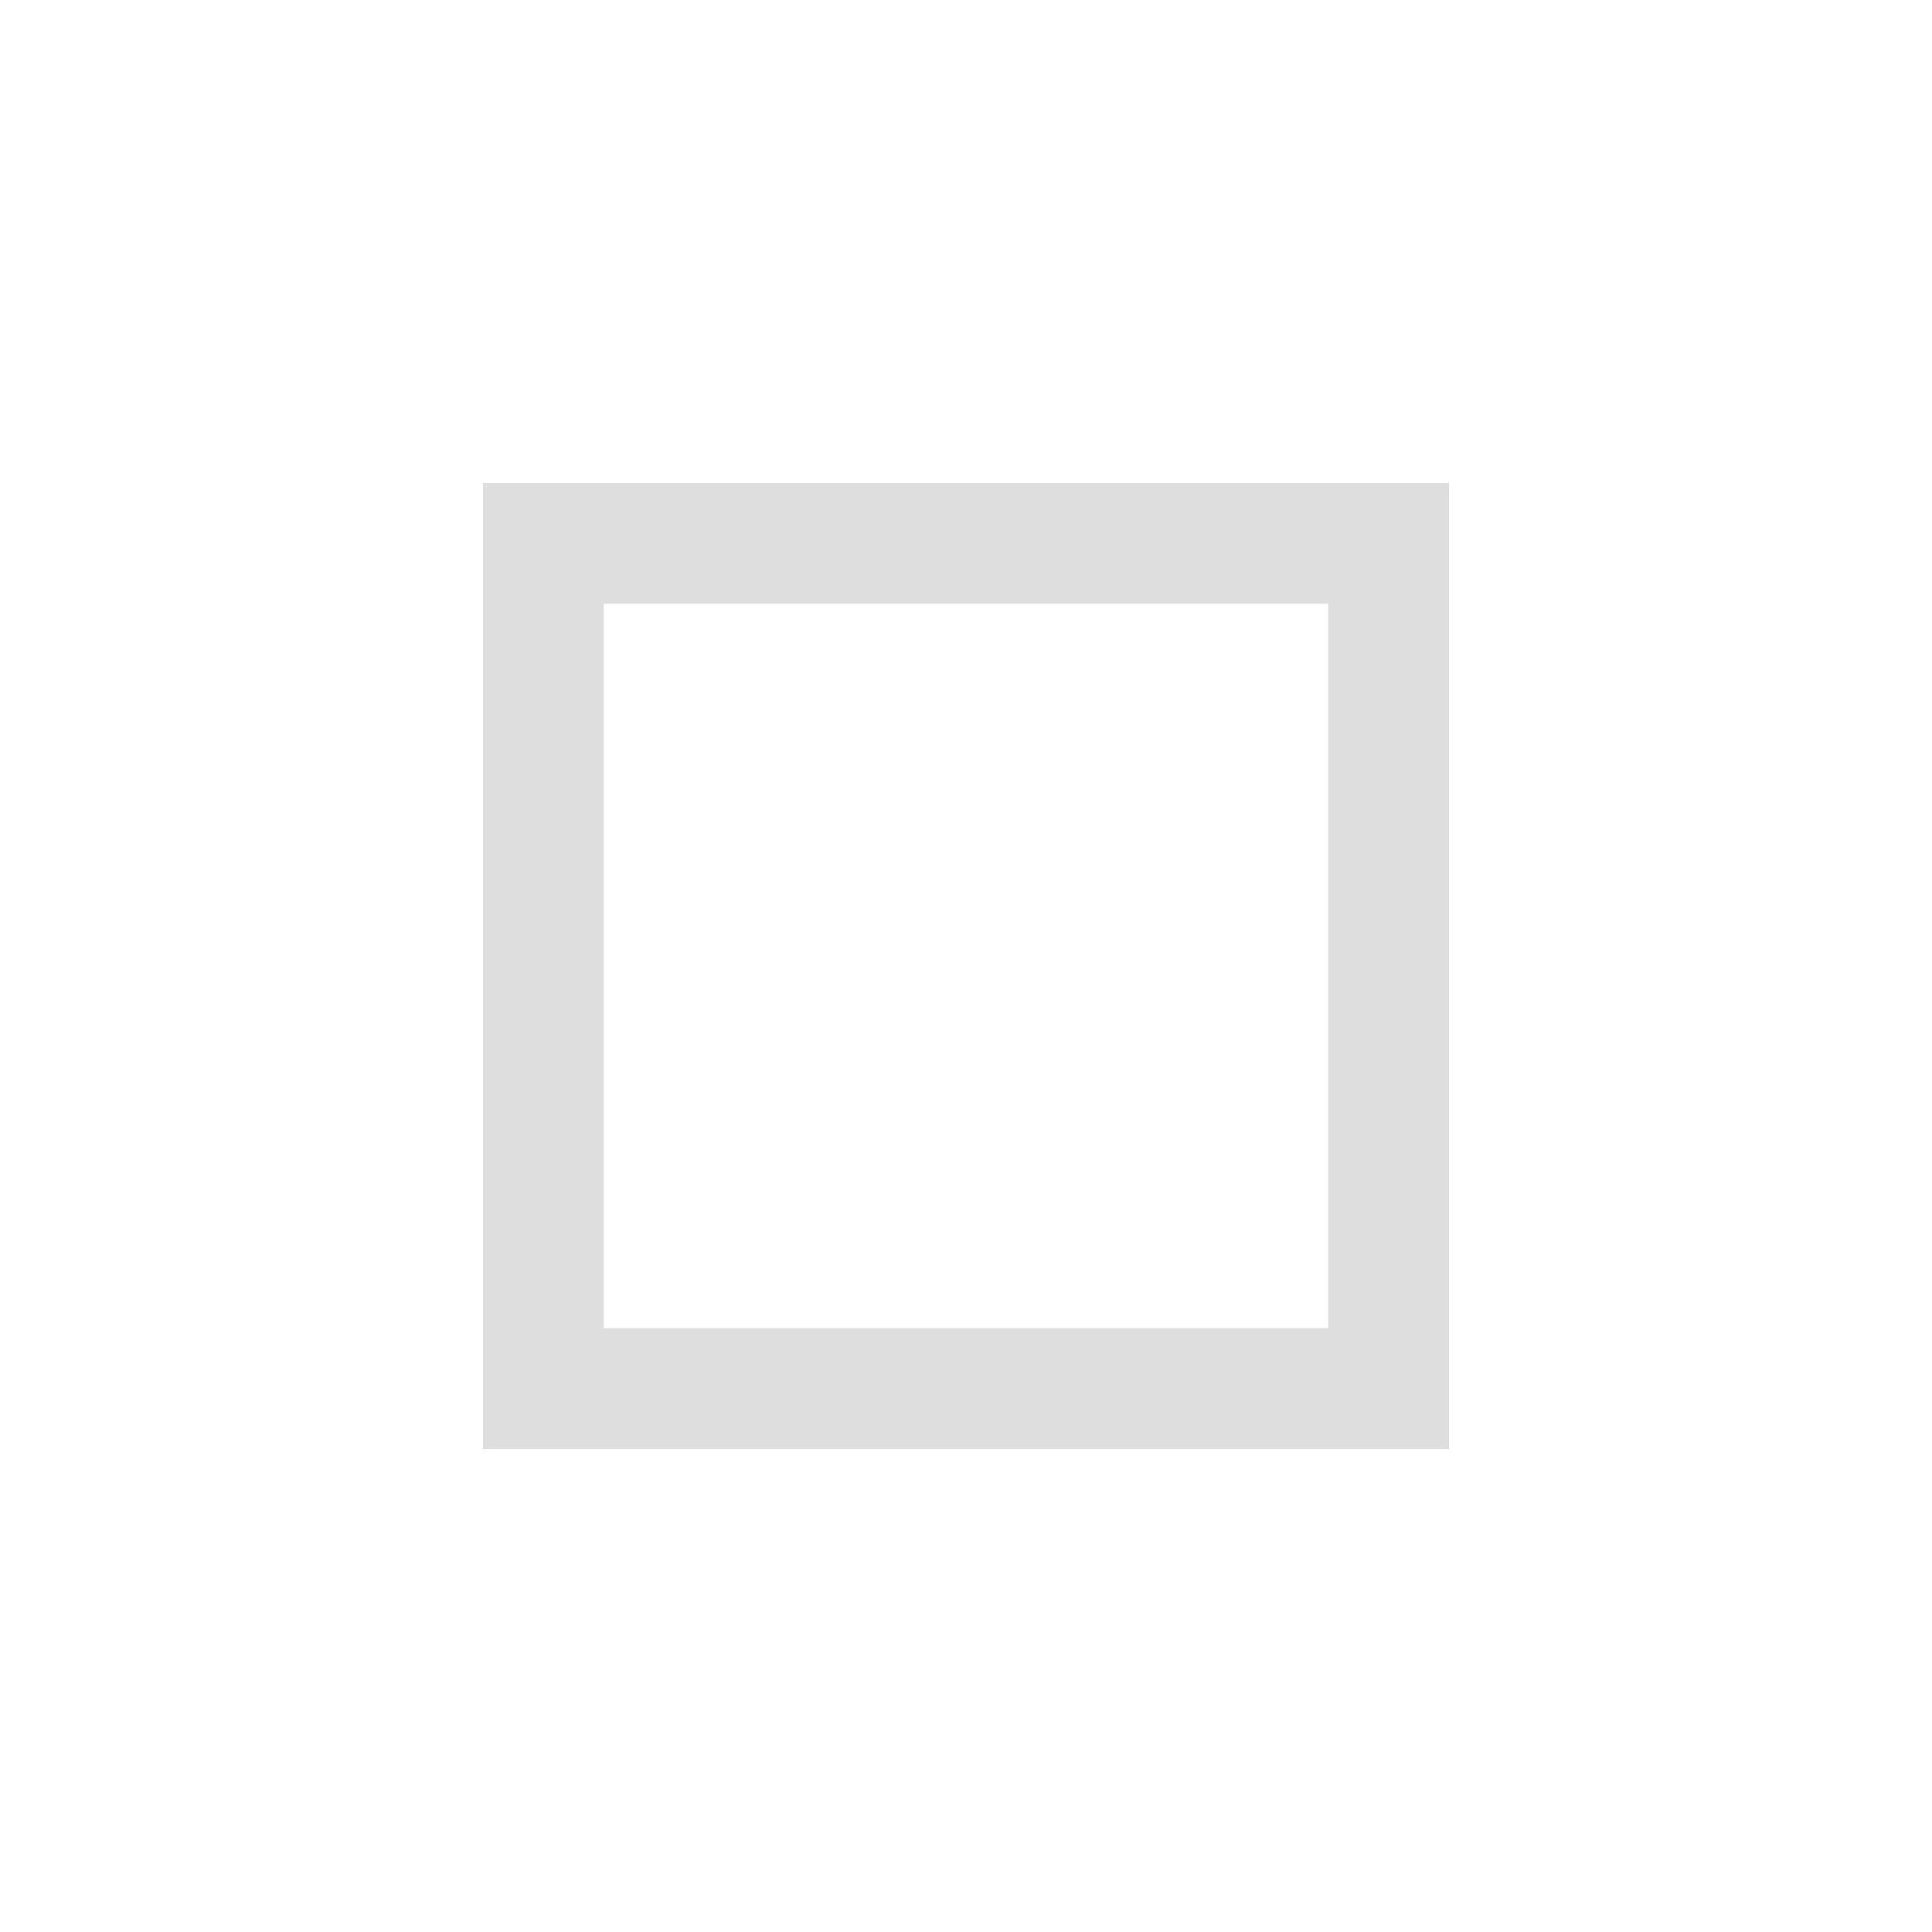
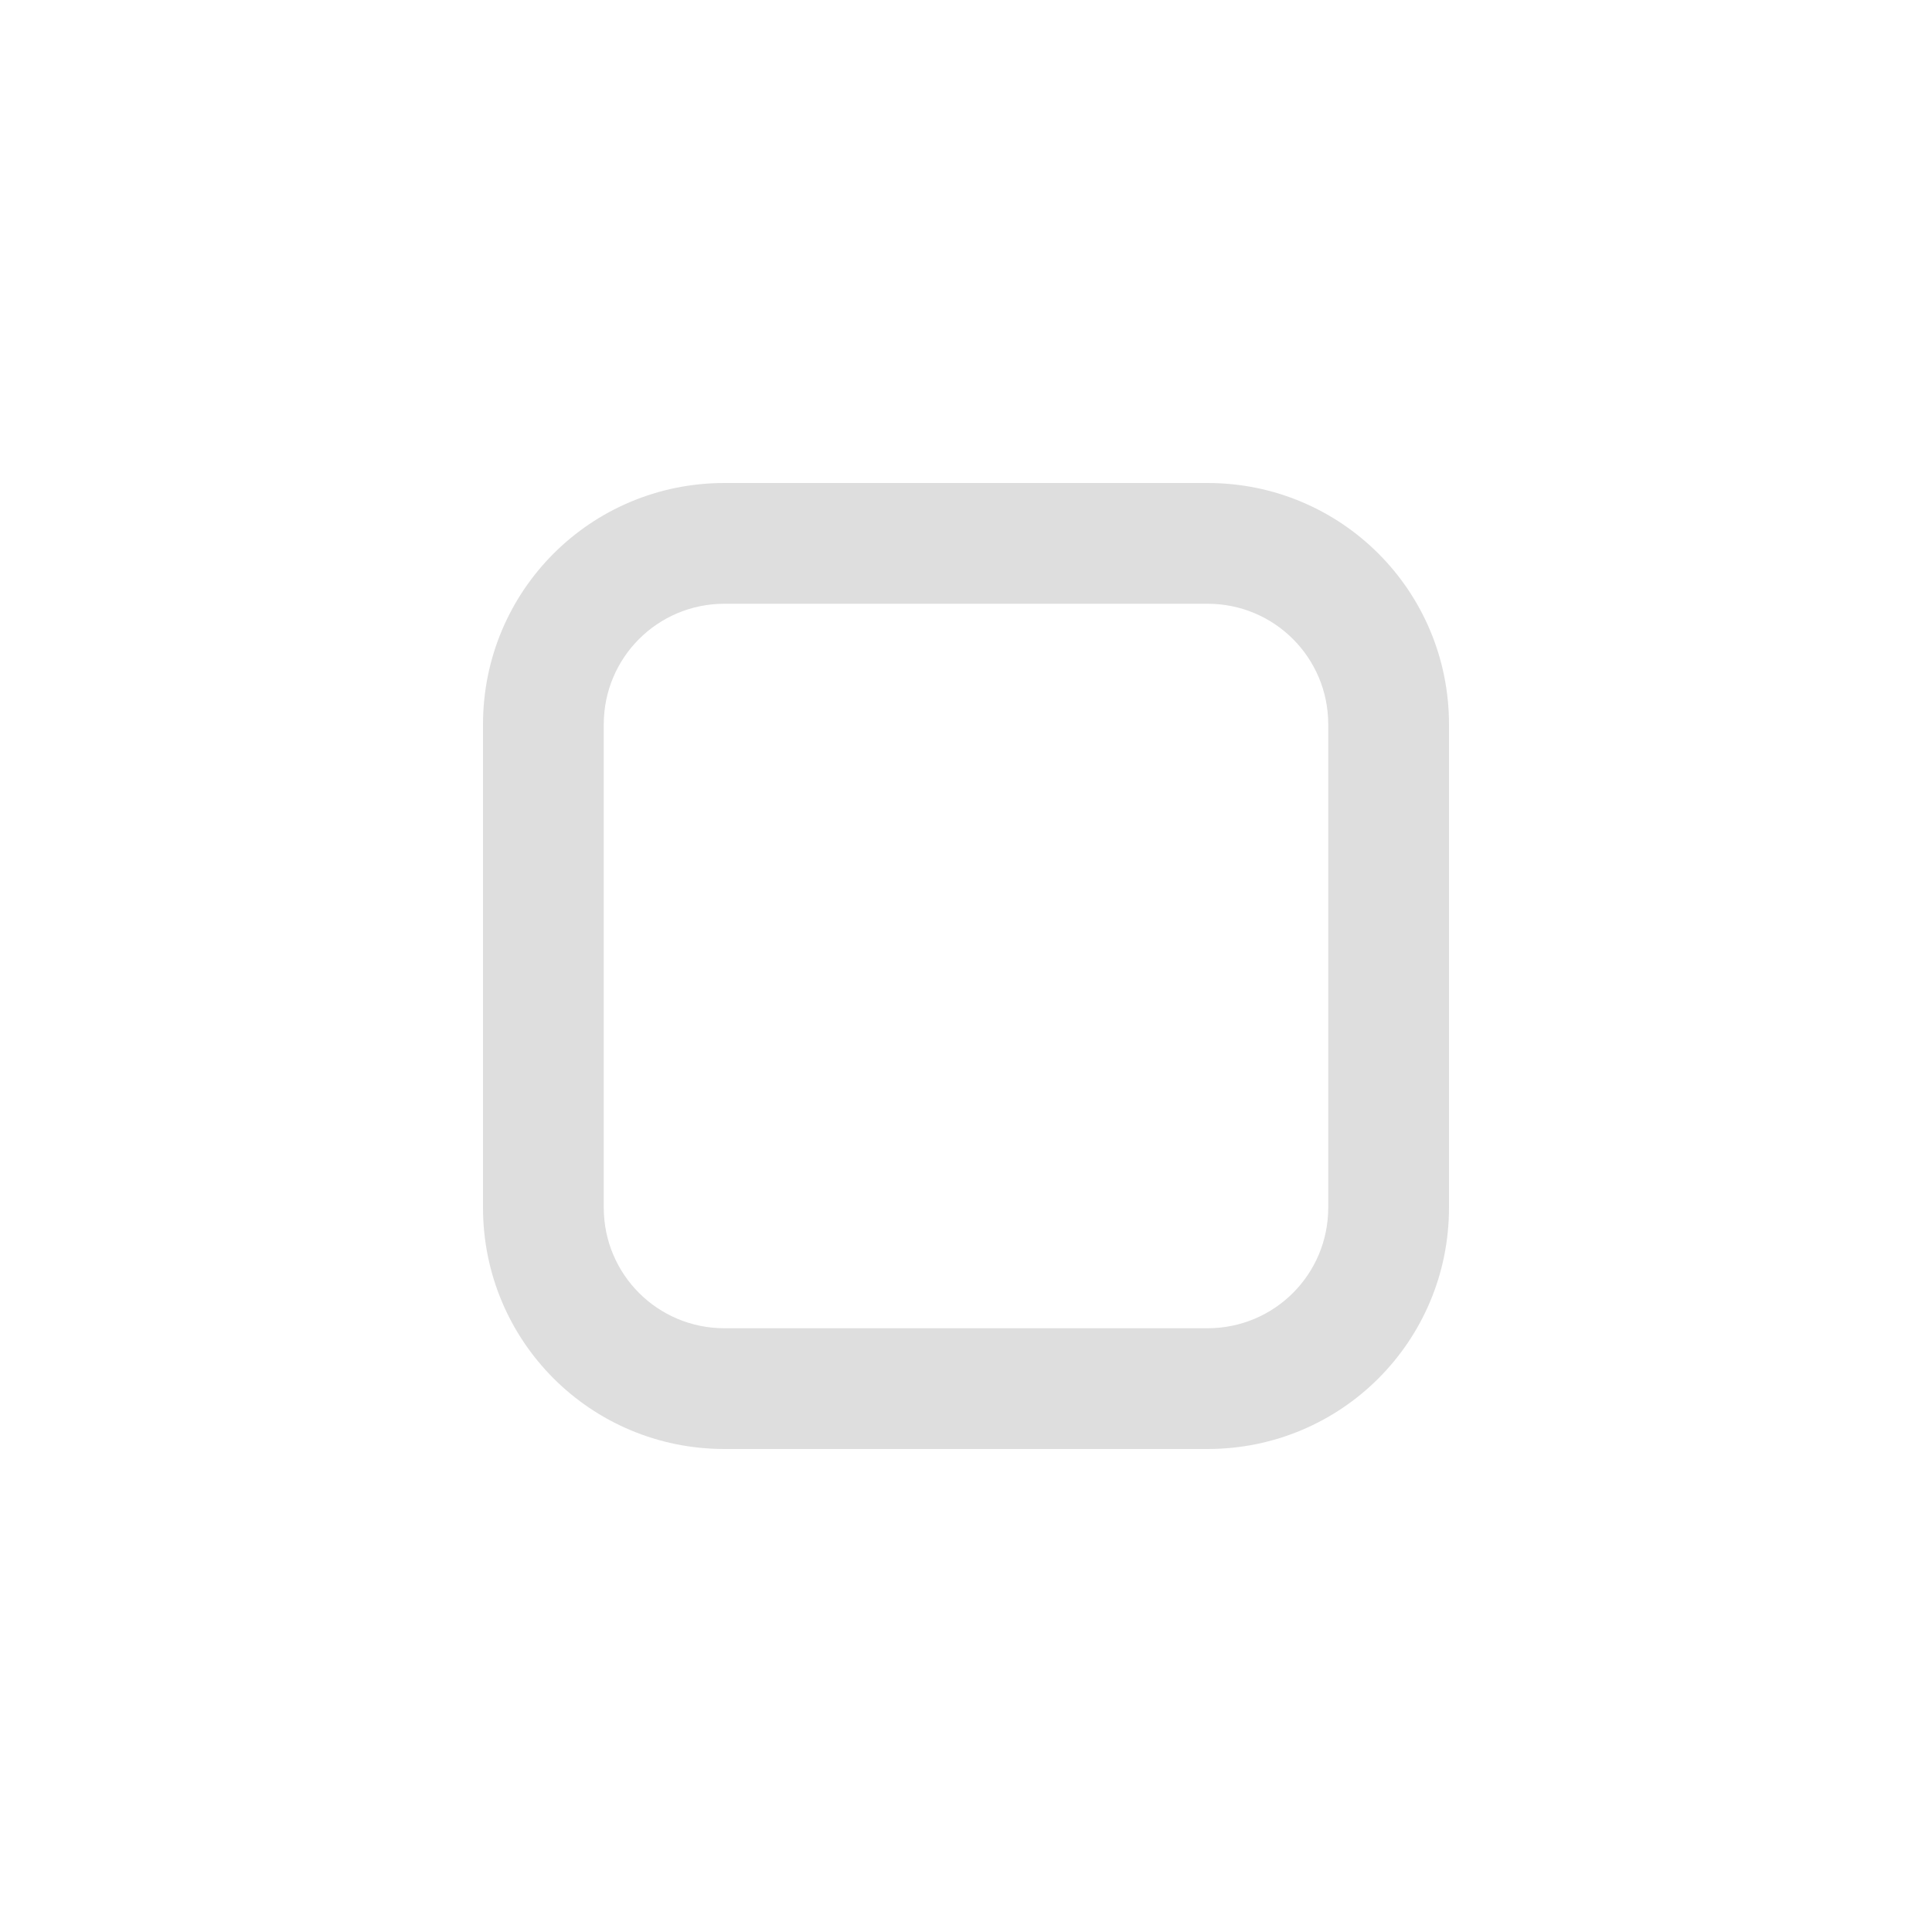
- <svg xmlns="http://www.w3.org/2000/svg" height="16" width="16">
-   <path d="M4 4v8h8V4zm1 1h6v6H5z" style="line-height:normal;font-variant-ligatures:normal;font-variant-position:normal;font-variant-caps:normal;font-variant-numeric:normal;font-variant-alternates:normal;font-feature-settings:normal;text-indent:0;text-align:start;text-decoration-line:none;text-decoration-style:solid;text-decoration-color:#000;text-transform:none;text-orientation:mixed;shape-padding:0;isolation:auto;mix-blend-mode:normal" color="#000" font-weight="400" font-family="sans-serif" white-space="normal" overflow="visible" fill="#dedede" />
+ <svg xmlns="http://www.w3.org/2000/svg" height="16" width="16" version="1.1" id="svg4">
+   <defs id="defs8" />
+   <path id="rect847" style="fill:#dedede;stroke-width:4;stroke-linecap:round;stroke-linejoin:round;fill-opacity:1" d="M 6 4 C 4.892 4 4 4.892 4 6 L 4 10 C 4 11.108 4.892 12 6 12 L 10 12 C 11.108 12 12 11.108 12 10 L 12 6 C 12 4.892 11.108 4 10 4 L 6 4 z M 6 5 L 10 5 C 10.554 5 11 5.446 11 6 L 11 10 C 11 10.554 10.554 11 10 11 L 6 11 C 5.446 11 5 10.554 5 10 L 5 6 C 5 5.446 5.446 5 6 5 z " />
</svg>
